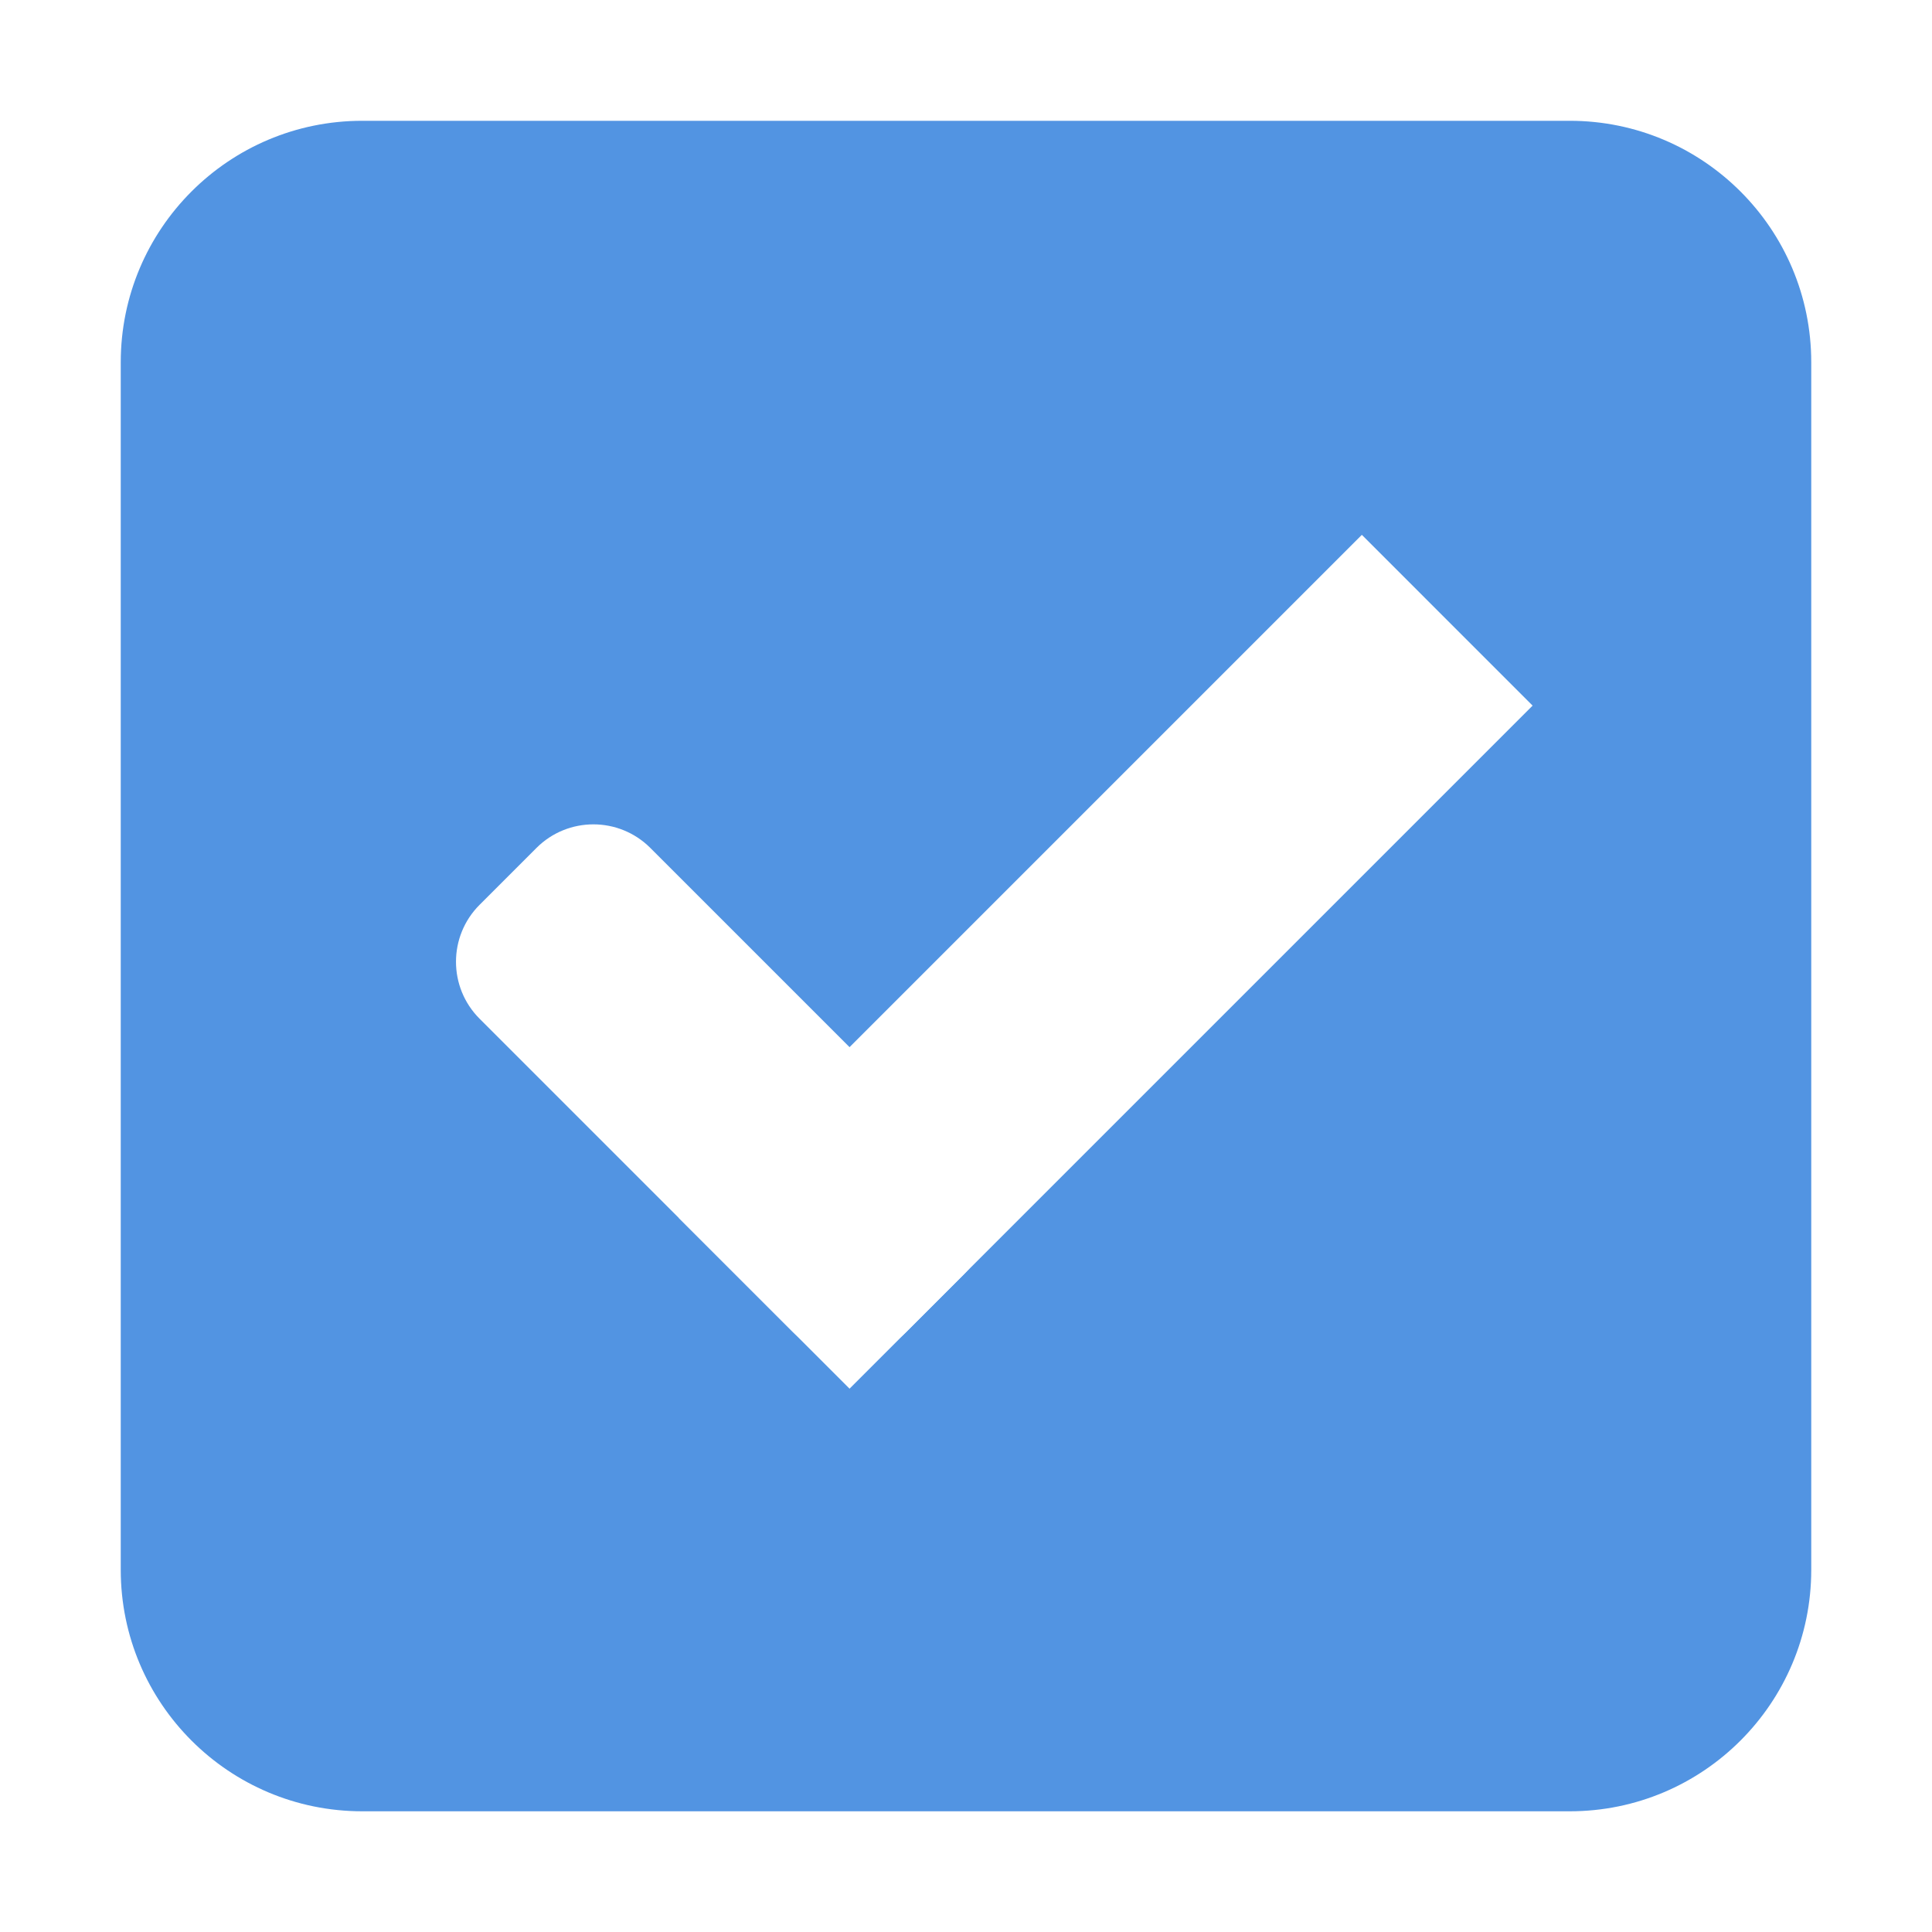
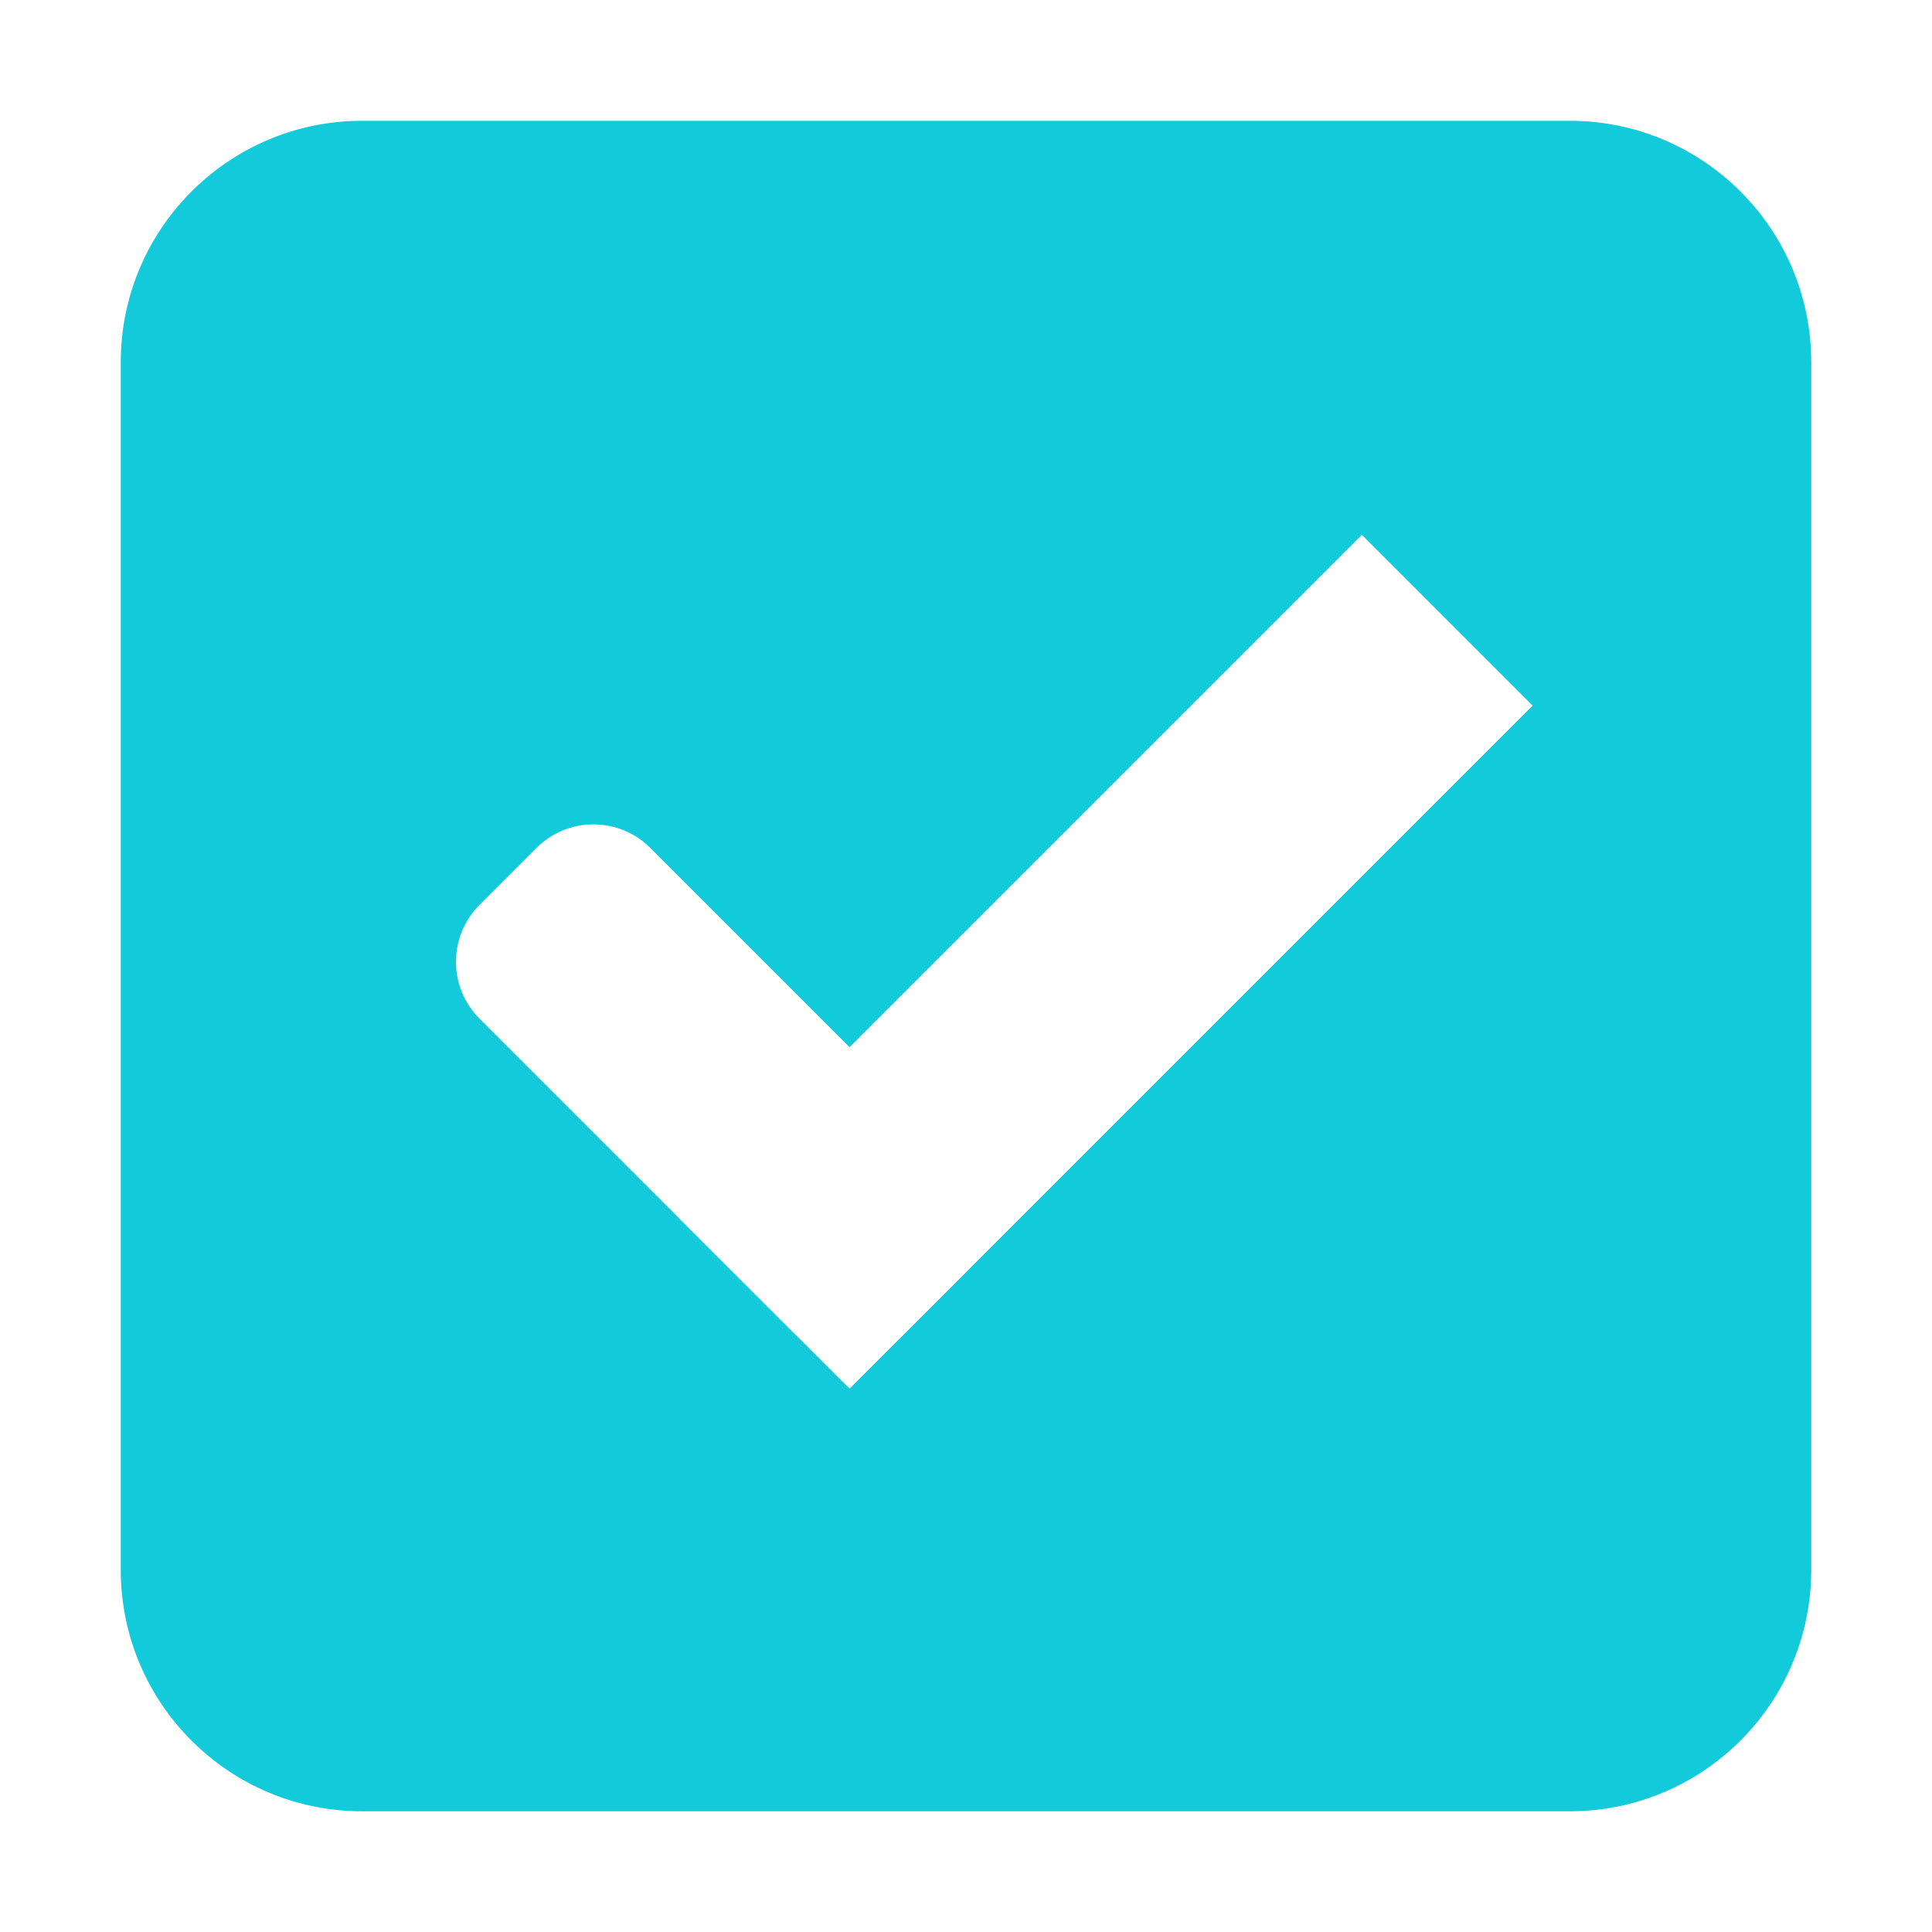
<svg xmlns="http://www.w3.org/2000/svg" xmlns:ns1="http://www.openswatchbook.org/uri/2009/osb" xmlns:xlink="http://www.w3.org/1999/xlink" width="16" height="16" id="svg2" version="1.1">
  <defs id="defs4">
    <linearGradient id="selected_fg_color" ns1:paint="solid">
      <stop style="stop-color:#ffffff;stop-opacity:1;" offset="0" id="stop4169" />
    </linearGradient>
    <linearGradient id="selected_bg_color" ns1:paint="solid">
-       <stop style="stop-color:#5294e2;stop-opacity:1;" offset="0" id="stop4166" />
+       <stop style="stop-color:#13cada;stop-opacity:1;" offset="0" id="stop4166" />
    </linearGradient>
    <linearGradient id="linearGradient7704">
      <stop style="stop-color:#4080fb;stop-opacity:0.745;" offset="0" id="stop7706" />
      <stop style="stop-color:#4080fb;stop-opacity:0.492;" offset="1" id="stop7708" />
    </linearGradient>
    <linearGradient id="linearGradient7694">
      <stop style="stop-color:#0f0f0f;stop-opacity:1;" offset="0" id="stop7696" />
      <stop id="stop7698" offset="0.078" style="stop-color:#171717;stop-opacity:1;" />
      <stop style="stop-color:#171717;stop-opacity:1;" offset="0.974" id="stop7700" />
      <stop style="stop-color:#1b1b1b;stop-opacity:1;" offset="1" id="stop7702" />
    </linearGradient>
    <linearGradient id="linearGradient3969-0-4-9">
      <stop style="stop-color:#353537;stop-opacity:1;" offset="0" id="stop3971-2-2-7" />
      <stop style="stop-color:#4d4f52;stop-opacity:1;" offset="1" id="stop3973-0-5-3" />
    </linearGradient>
    <linearGradient xlink:href="#selected_bg_color" id="linearGradient4168" x1="25" y1="31.362" x2="25" y2="45.362" gradientUnits="userSpaceOnUse" />
    <linearGradient xlink:href="#selected_fg_color" id="linearGradient4171" x1="10.5" y1="1033.362" x2="10.5" y2="1035.362" gradientUnits="userSpaceOnUse" />
    <linearGradient xlink:href="#selected_fg_color" id="linearGradient4173" x1="12" y1="1027.362" x2="12" y2="1035.362" gradientUnits="userSpaceOnUse" />
  </defs>
  <g id="layer1" transform="translate(0,-1036.362)">
    <g id="checkbox-checked-dark" transform="translate(16.83713,14.01041)">
      <g transform="translate(-52.83713,1021.99)" style="display:inline;opacity:1" id="checkbox-checked">
        <g id="checkbox-unchecked-5" style="display:inline" transform="translate(19,0)">
          <g id="sdsd-7">
            <g transform="translate(0,-30)" id="scdsdcd-5">
              <g transform="matrix(0.9295198,0,0,0.9291437,-156.7507,-212.9618)" id="g15812-6-6-1-5" style="display:inline">
                <g style="display:inline" id="g5489-2-9-6-8-8-53" transform="matrix(0.5089163,0,0,0.5173982,161.7932,197.5643)">
                  <g id="g5428-8-1-4-0-0-4" />
                </g>
              </g>
              <rect style="color:#000000;display:inline;overflow:visible;visibility:visible;fill:none;stroke:none;stroke-width:2;marker:none;enable-background:accumulate" id="rect13523-7" width="16" height="16" x="17" y="30.362" />
              <g id="g5400-6">
                <rect rx="2" y="31.362" x="18" height="14" width="14" id="rect5147-9-1-5-7-6-7" style="color:#000000;display:inline;overflow:visible;visibility:visible;fill:url(#linearGradient4168);fill-opacity:1;stroke:#000000;stroke-width:0;stroke-linecap:butt;stroke-linejoin:round;stroke-miterlimit:4;stroke-dasharray:none;stroke-dashoffset:0;stroke-opacity:1;marker:none;enable-background:accumulate" ry="2" />
              </g>
            </g>
          </g>
        </g>
        <g id="checkbox-checked-dark-7" transform="translate(36,-1036)" style="display:inline">
          <g id="g3981-6-4" transform="matrix(0.7071068,0.7071068,-0.7071068,0.7071068,729.9547,305.0582)" style="opacity:0.85;fill:#1a1a1a;fill-opacity:1" />
          <g id="g4049-2" transform="matrix(0.7071068,0.7071068,-0.7071068,0.7071068,727.9444,295.3112)">
            <g id="g4056-7" transform="translate(12.37438,11.53123)">
              <g id="g3981-0" transform="translate(-3,-4.999983)" style="fill:#3b3c3e;fill-opacity:1">
                <rect ry="0.667" rx="0.667" y="1033.362" x="8" height="2" width="5" id="rect3977-39" style="fill:url(#linearGradient4171);fill-opacity:1;stroke:none" />
                <rect ry="0" y="1027.362" x="11" height="8" width="2" id="rect3979-7" style="fill:url(#linearGradient4173);fill-opacity:1;stroke:none" />
              </g>
              <rect style="fill:#eeeeee;fill-opacity:0;stroke:none" id="rect4047-81" width="3" height="1" x="5" y="-8" transform="translate(0,1036.362)" />
            </g>
          </g>
        </g>
      </g>
    </g>
  </g>
</svg>
